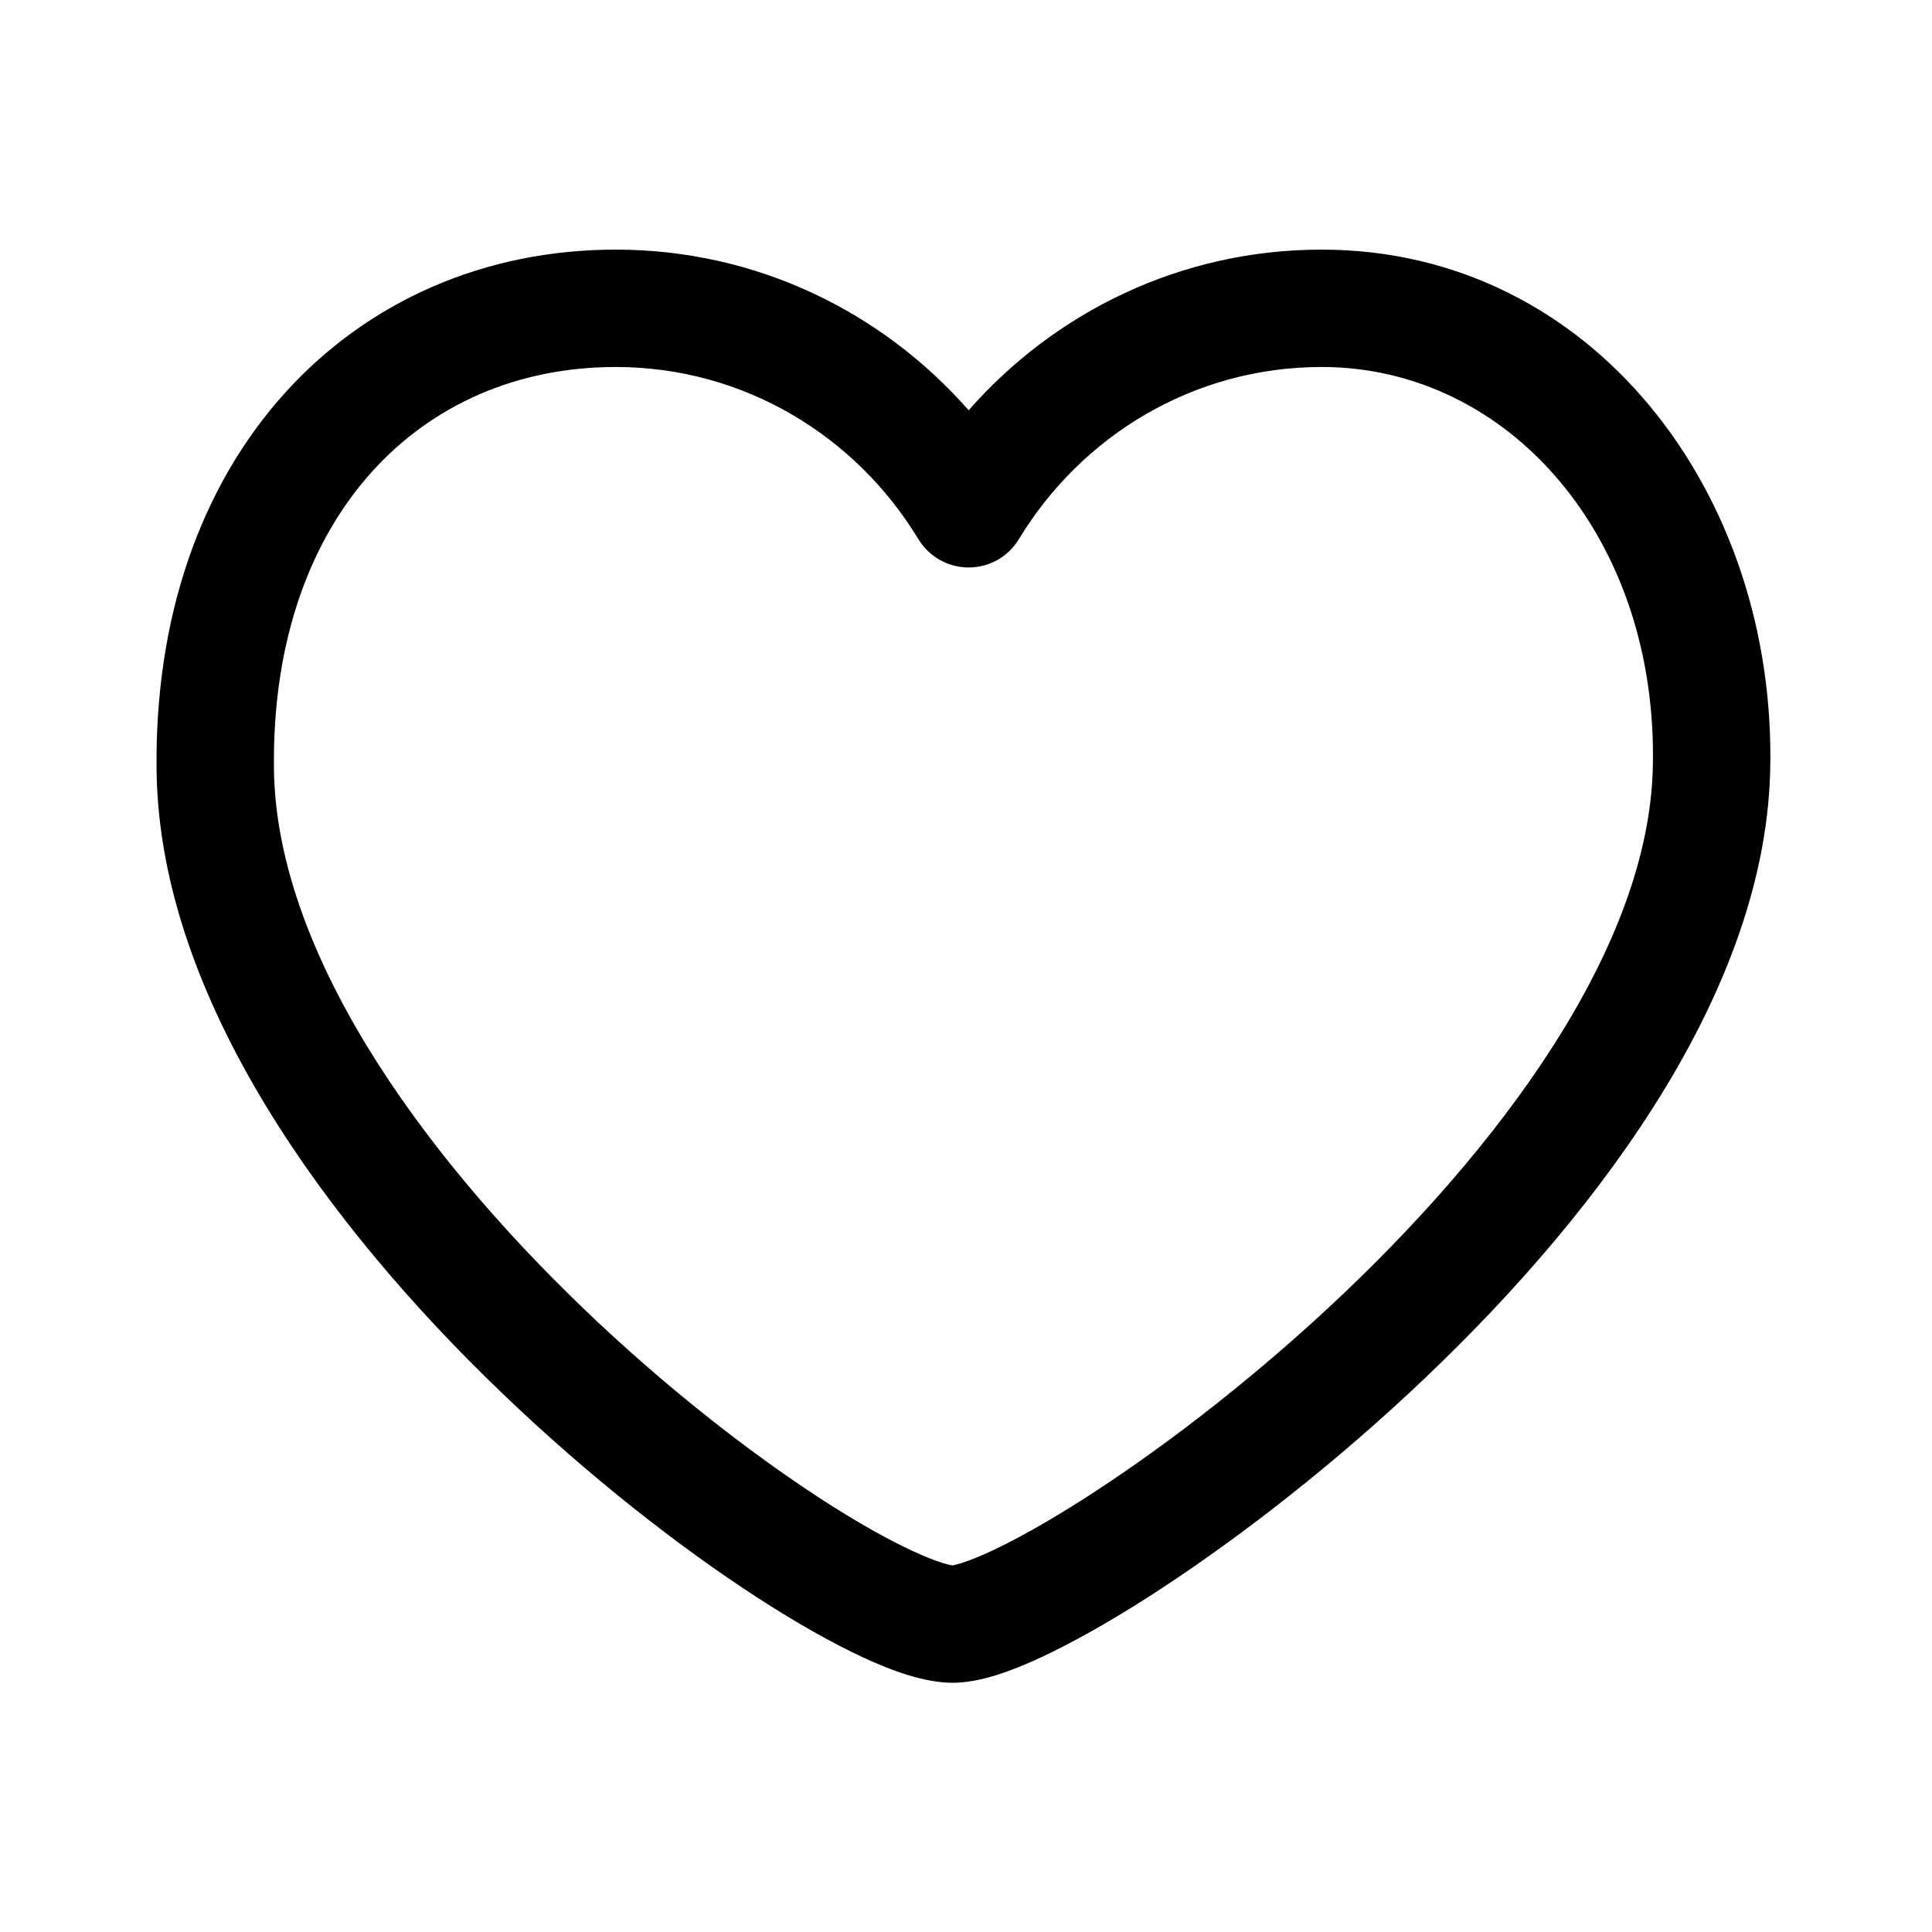
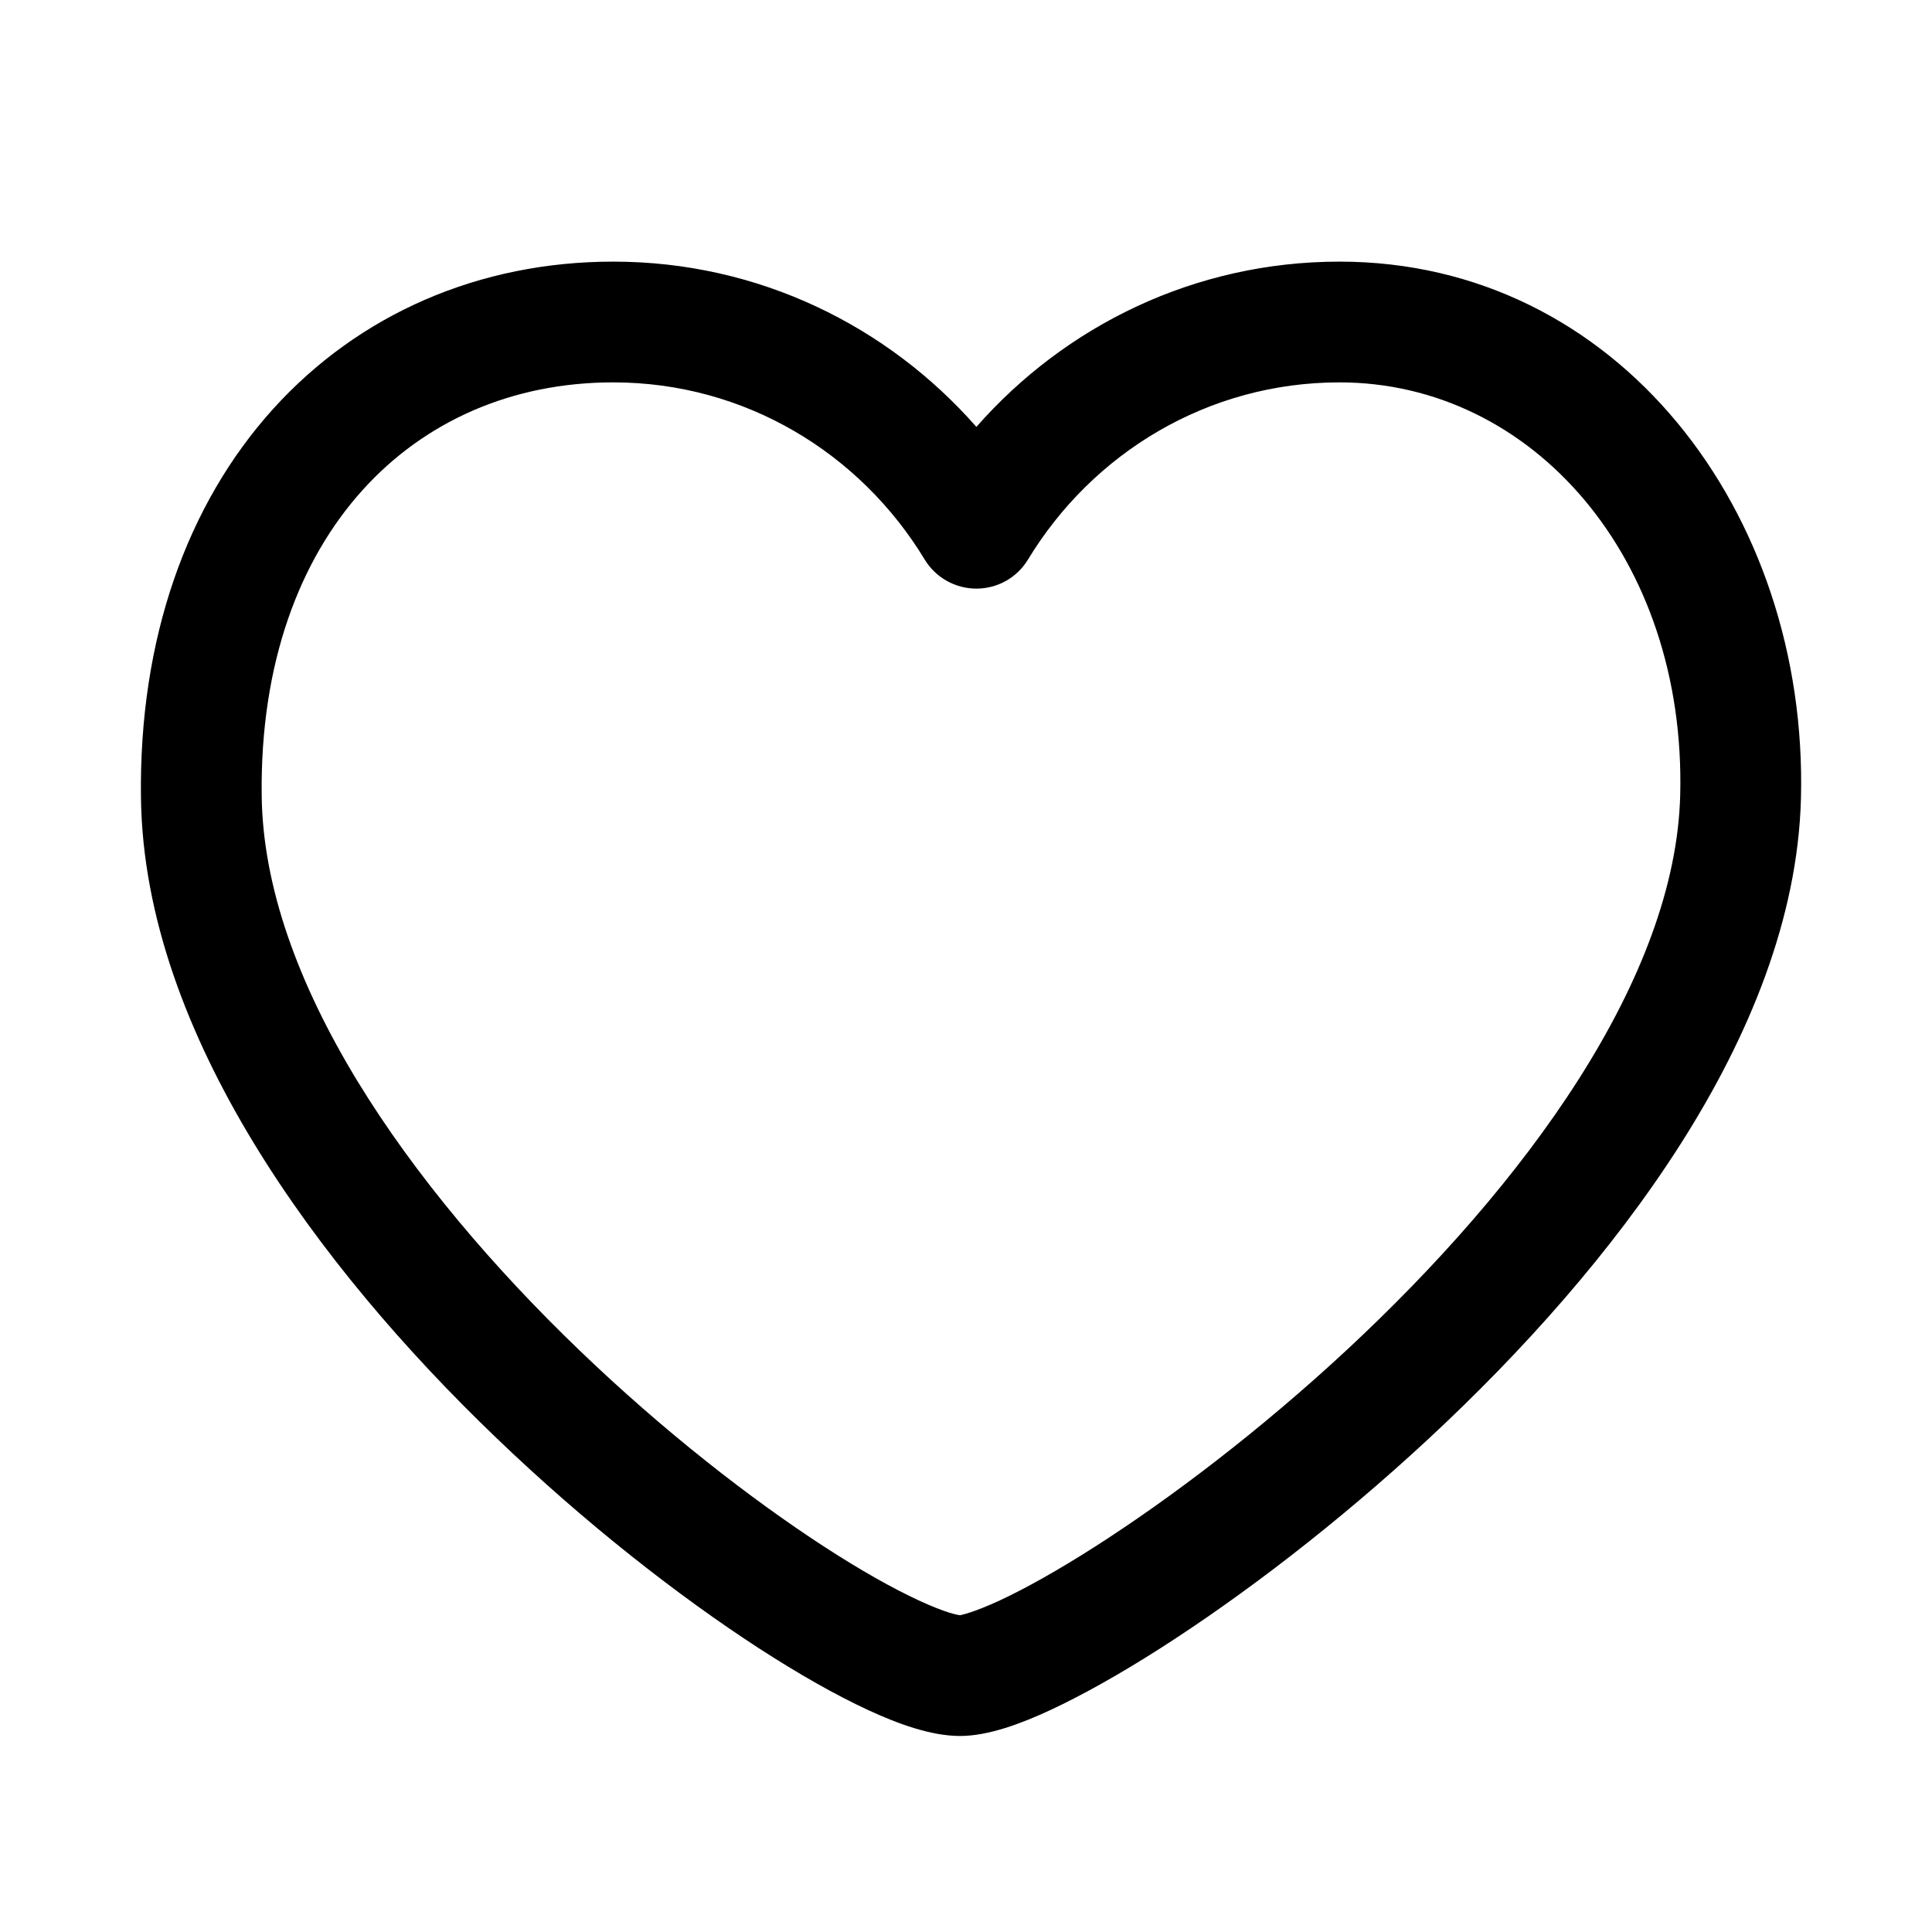
- <svg xmlns="http://www.w3.org/2000/svg" width="24" height="24" viewBox="464.75 936.06 24.69 24.69" fill="none">
-   <g id="ic_heart">
-     <path id="Stroke 1 Copy (Stroke)" d="M481.64 939.25C485.09 939.25 487.464 942.358 487.372 945.919C487.333 947.41 486.725 948.879 485.878 950.21C485.027 951.547 483.903 952.798 482.755 953.865C481.605 954.934 480.414 955.836 479.412 956.477C478.912 956.796 478.447 957.057 478.052 957.241C477.694 957.408 477.28 957.565 476.926 957.565C476.562 957.565 476.147 957.411 475.78 957.241C475.381 957.056 474.919 956.794 474.425 956.474C473.435 955.832 472.273 954.927 471.159 953.856C470.046 952.788 468.964 951.536 468.151 950.197C467.341 948.864 466.77 947.396 466.751 945.909C466.725 943.934 467.323 942.267 468.389 941.084C469.459 939.899 470.955 939.25 472.618 939.25C474.425 939.25 476.029 940.051 477.129 941.303C478.229 940.051 479.834 939.25 481.64 939.25ZM481.64 940.75C479.999 940.75 478.569 941.632 477.77 942.951C477.634 943.176 477.391 943.312 477.129 943.312C476.867 943.312 476.623 943.175 476.487 942.951C475.688 941.632 474.259 940.75 472.618 940.75C471.359 940.75 470.274 941.234 469.503 942.089C468.729 942.947 468.229 944.229 468.251 945.89C468.265 947.013 468.703 948.215 469.433 949.418C470.161 950.615 471.15 951.767 472.198 952.774C473.245 953.781 474.334 954.626 475.241 955.215C475.695 955.51 476.094 955.733 476.411 955.88C476.569 955.953 476.698 956.004 476.796 956.034C476.875 956.058 476.916 956.064 476.926 956.065C476.932 956.063 477.081 956.039 477.42 955.881C477.737 955.733 478.141 955.508 478.604 955.212C479.529 954.621 480.649 953.774 481.733 952.767C482.819 951.757 483.849 950.604 484.612 949.405C485.379 948.201 485.843 946.999 485.872 945.88C485.948 942.933 484.033 940.75 481.64 940.75Z" fill="currentColor" />
-   </g>
+ <svg xmlns="http://www.w3.org/2000/svg" width="24" height="24" viewBox="0 0 24 24" fill="none">
+   <path d="M16.64 3.25C20.09 3.25 22.464 6.358 22.372 9.919C22.333 11.41 21.725 12.879 20.878 14.21C20.027 15.547 18.903 16.798 17.755 17.865C16.605 18.934 15.414 19.837 14.412 20.477C13.912 20.796 13.447 21.057 13.052 21.241C12.694 21.408 12.28 21.565 11.926 21.565C11.562 21.565 11.147 21.411 10.78 21.241C10.381 21.056 9.919 20.794 9.425 20.474C8.435 19.831 7.273 18.927 6.159 17.856C5.046 16.788 3.964 15.536 3.151 14.197C2.341 12.864 1.77 11.396 1.751 9.909C1.725 7.934 2.323 6.267 3.389 5.084C4.459 3.899 5.955 3.25 7.618 3.25C9.425 3.25 11.029 4.051 12.129 5.303C13.229 4.051 14.834 3.25 16.64 3.25ZM16.64 4.75C14.999 4.75 13.569 5.632 12.77 6.951C12.634 7.176 12.391 7.312 12.129 7.312C11.867 7.312 11.623 7.175 11.487 6.951C10.688 5.632 9.259 4.75 7.618 4.75C6.359 4.75 5.274 5.234 4.503 6.089C3.729 6.947 3.229 8.229 3.251 9.89C3.265 11.013 3.703 12.216 4.433 13.418C5.161 14.615 6.15 15.767 7.198 16.774C8.245 17.781 9.334 18.626 10.241 19.215C10.695 19.51 11.094 19.733 11.411 19.88C11.569 19.953 11.698 20.004 11.796 20.034C11.875 20.058 11.915 20.064 11.926 20.065C11.932 20.063 12.081 20.038 12.42 19.881C12.738 19.733 13.141 19.508 13.604 19.212C14.529 18.621 15.649 17.774 16.733 16.767C17.819 15.757 18.849 14.604 19.612 13.405C20.379 12.2 20.843 10.999 20.872 9.88C20.948 6.933 19.033 4.75 16.64 4.75Z" fill="currentColor" />
</svg>
